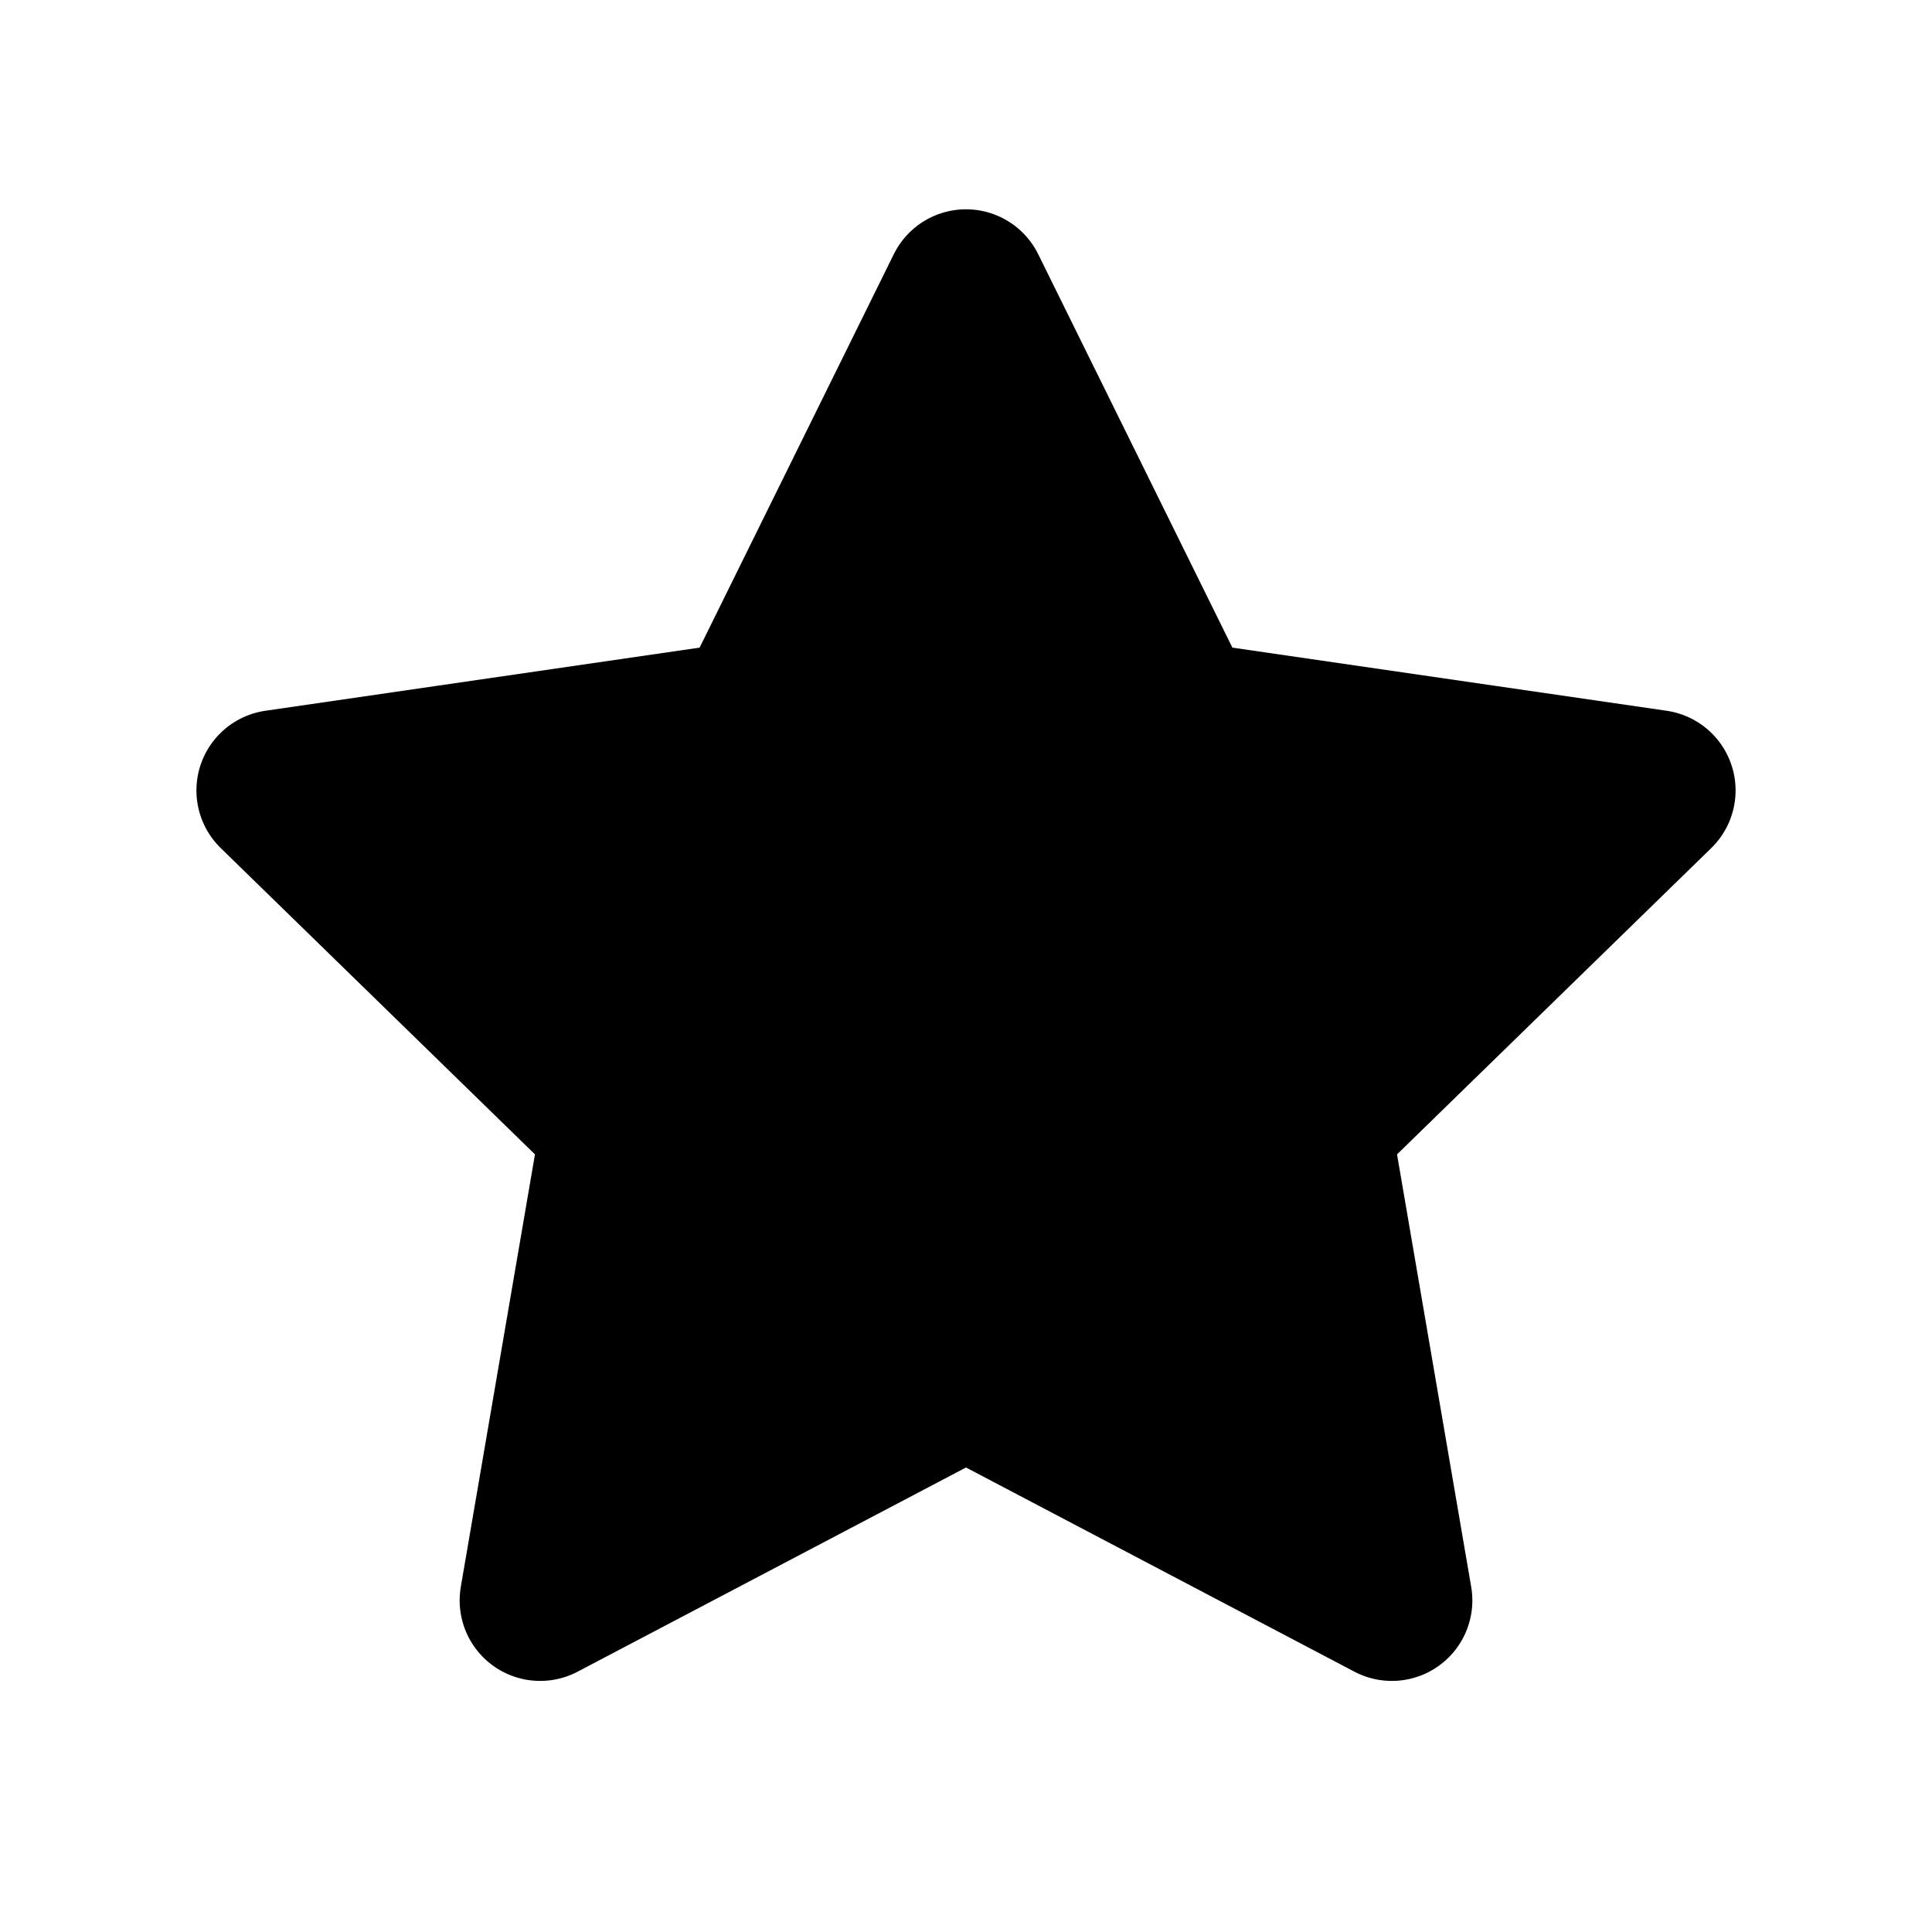
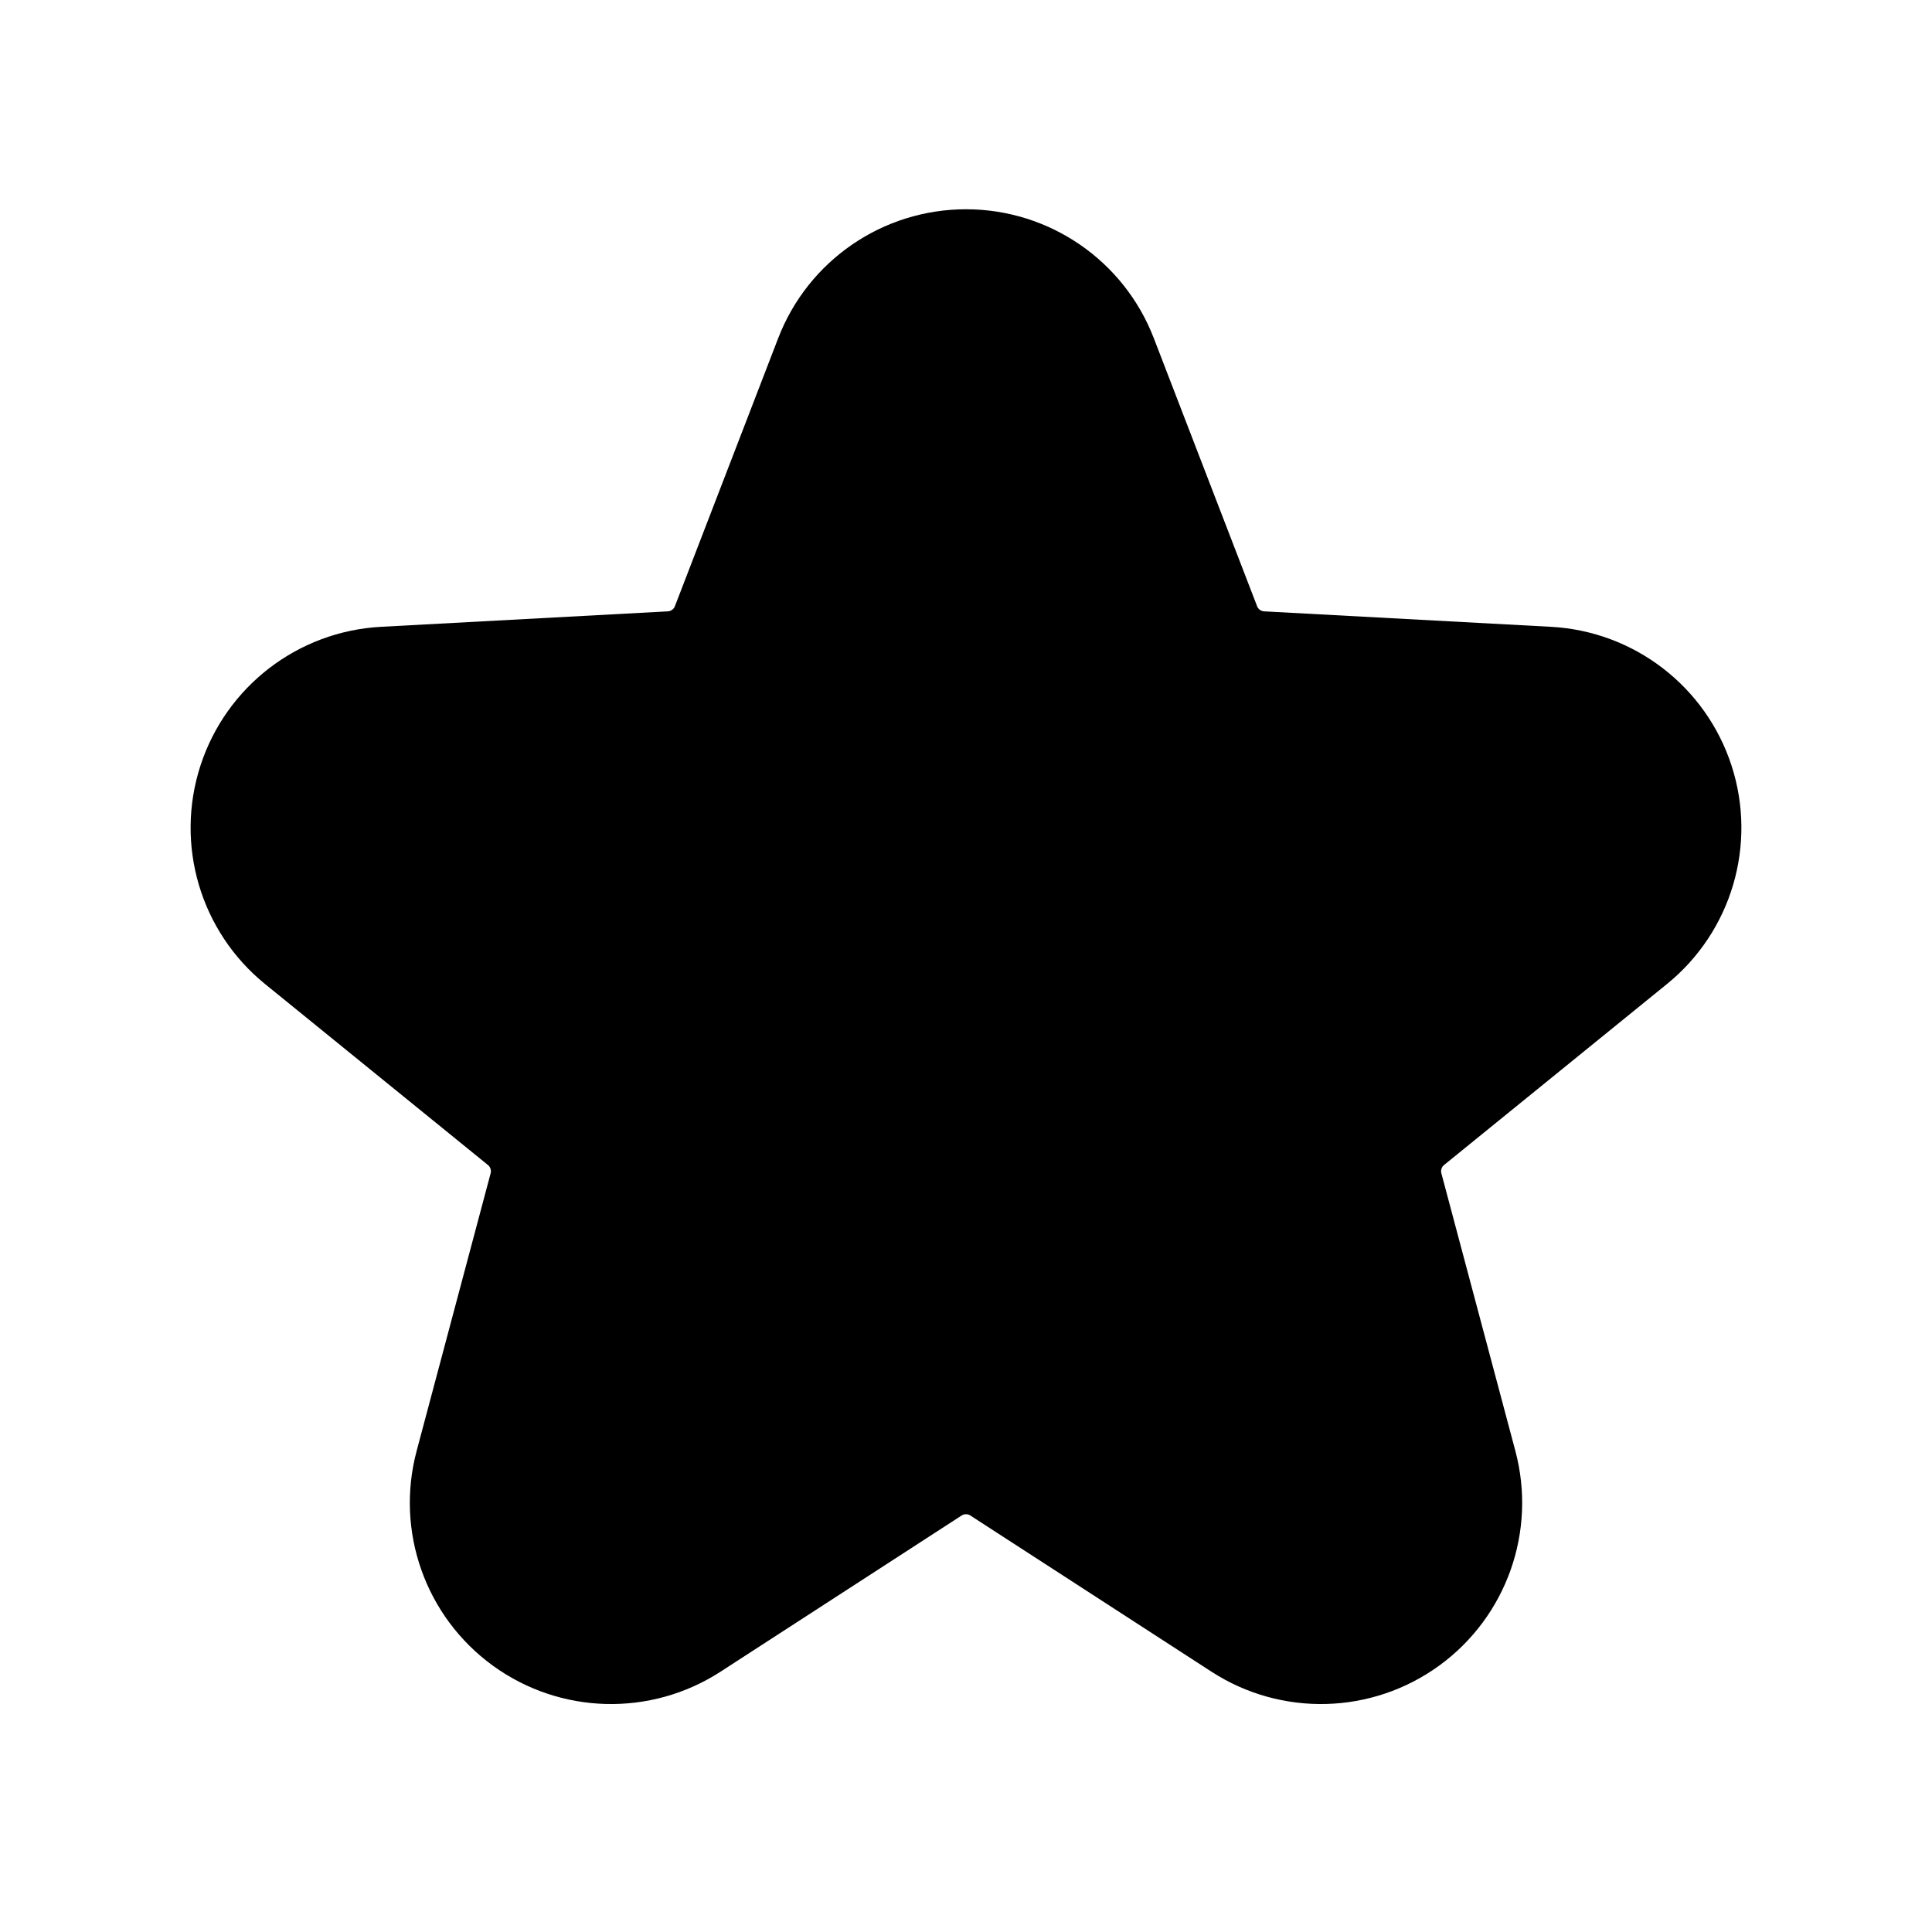
<svg xmlns="http://www.w3.org/2000/svg" viewBox="0 0 24 24" fill="none" stroke="currentColor" stroke-width="2" stroke-linecap="round" stroke-linejoin="round">
-   <path d="M12 3.6L14.645 8.959L20.56 9.819L16.28 13.991L17.29 19.881L12 17.1L6.71 19.881L7.72 13.991L3.44 9.819L9.355 8.959z" fill="currentColor" />
+   <path d="M10.6 4.561A1.5 1.5 0 0 1 13.4 4.561L14.683 7.89A1.1 1.1 0 0 0 15.65 8.593L19.213 8.785A1.5 1.5 0 0 1 20.078 11.447L17.308 13.696A1.1 1.1 0 0 0 16.939 14.833L17.858 18.281A1.5 1.5 0 0 1 15.593 19.927L12.598 17.987A1.1 1.1 0 0 0 11.402 17.987L8.407 19.927A1.5 1.5 0 0 1 6.142 18.281L7.061 14.833A1.1 1.1 0 0 0 6.692 13.696L3.922 11.447A1.5 1.5 0 0 1 4.787 8.785L8.35 8.593A1.1 1.1 0 0 0 9.317 7.89z" fill="currentColor" />
</svg>
